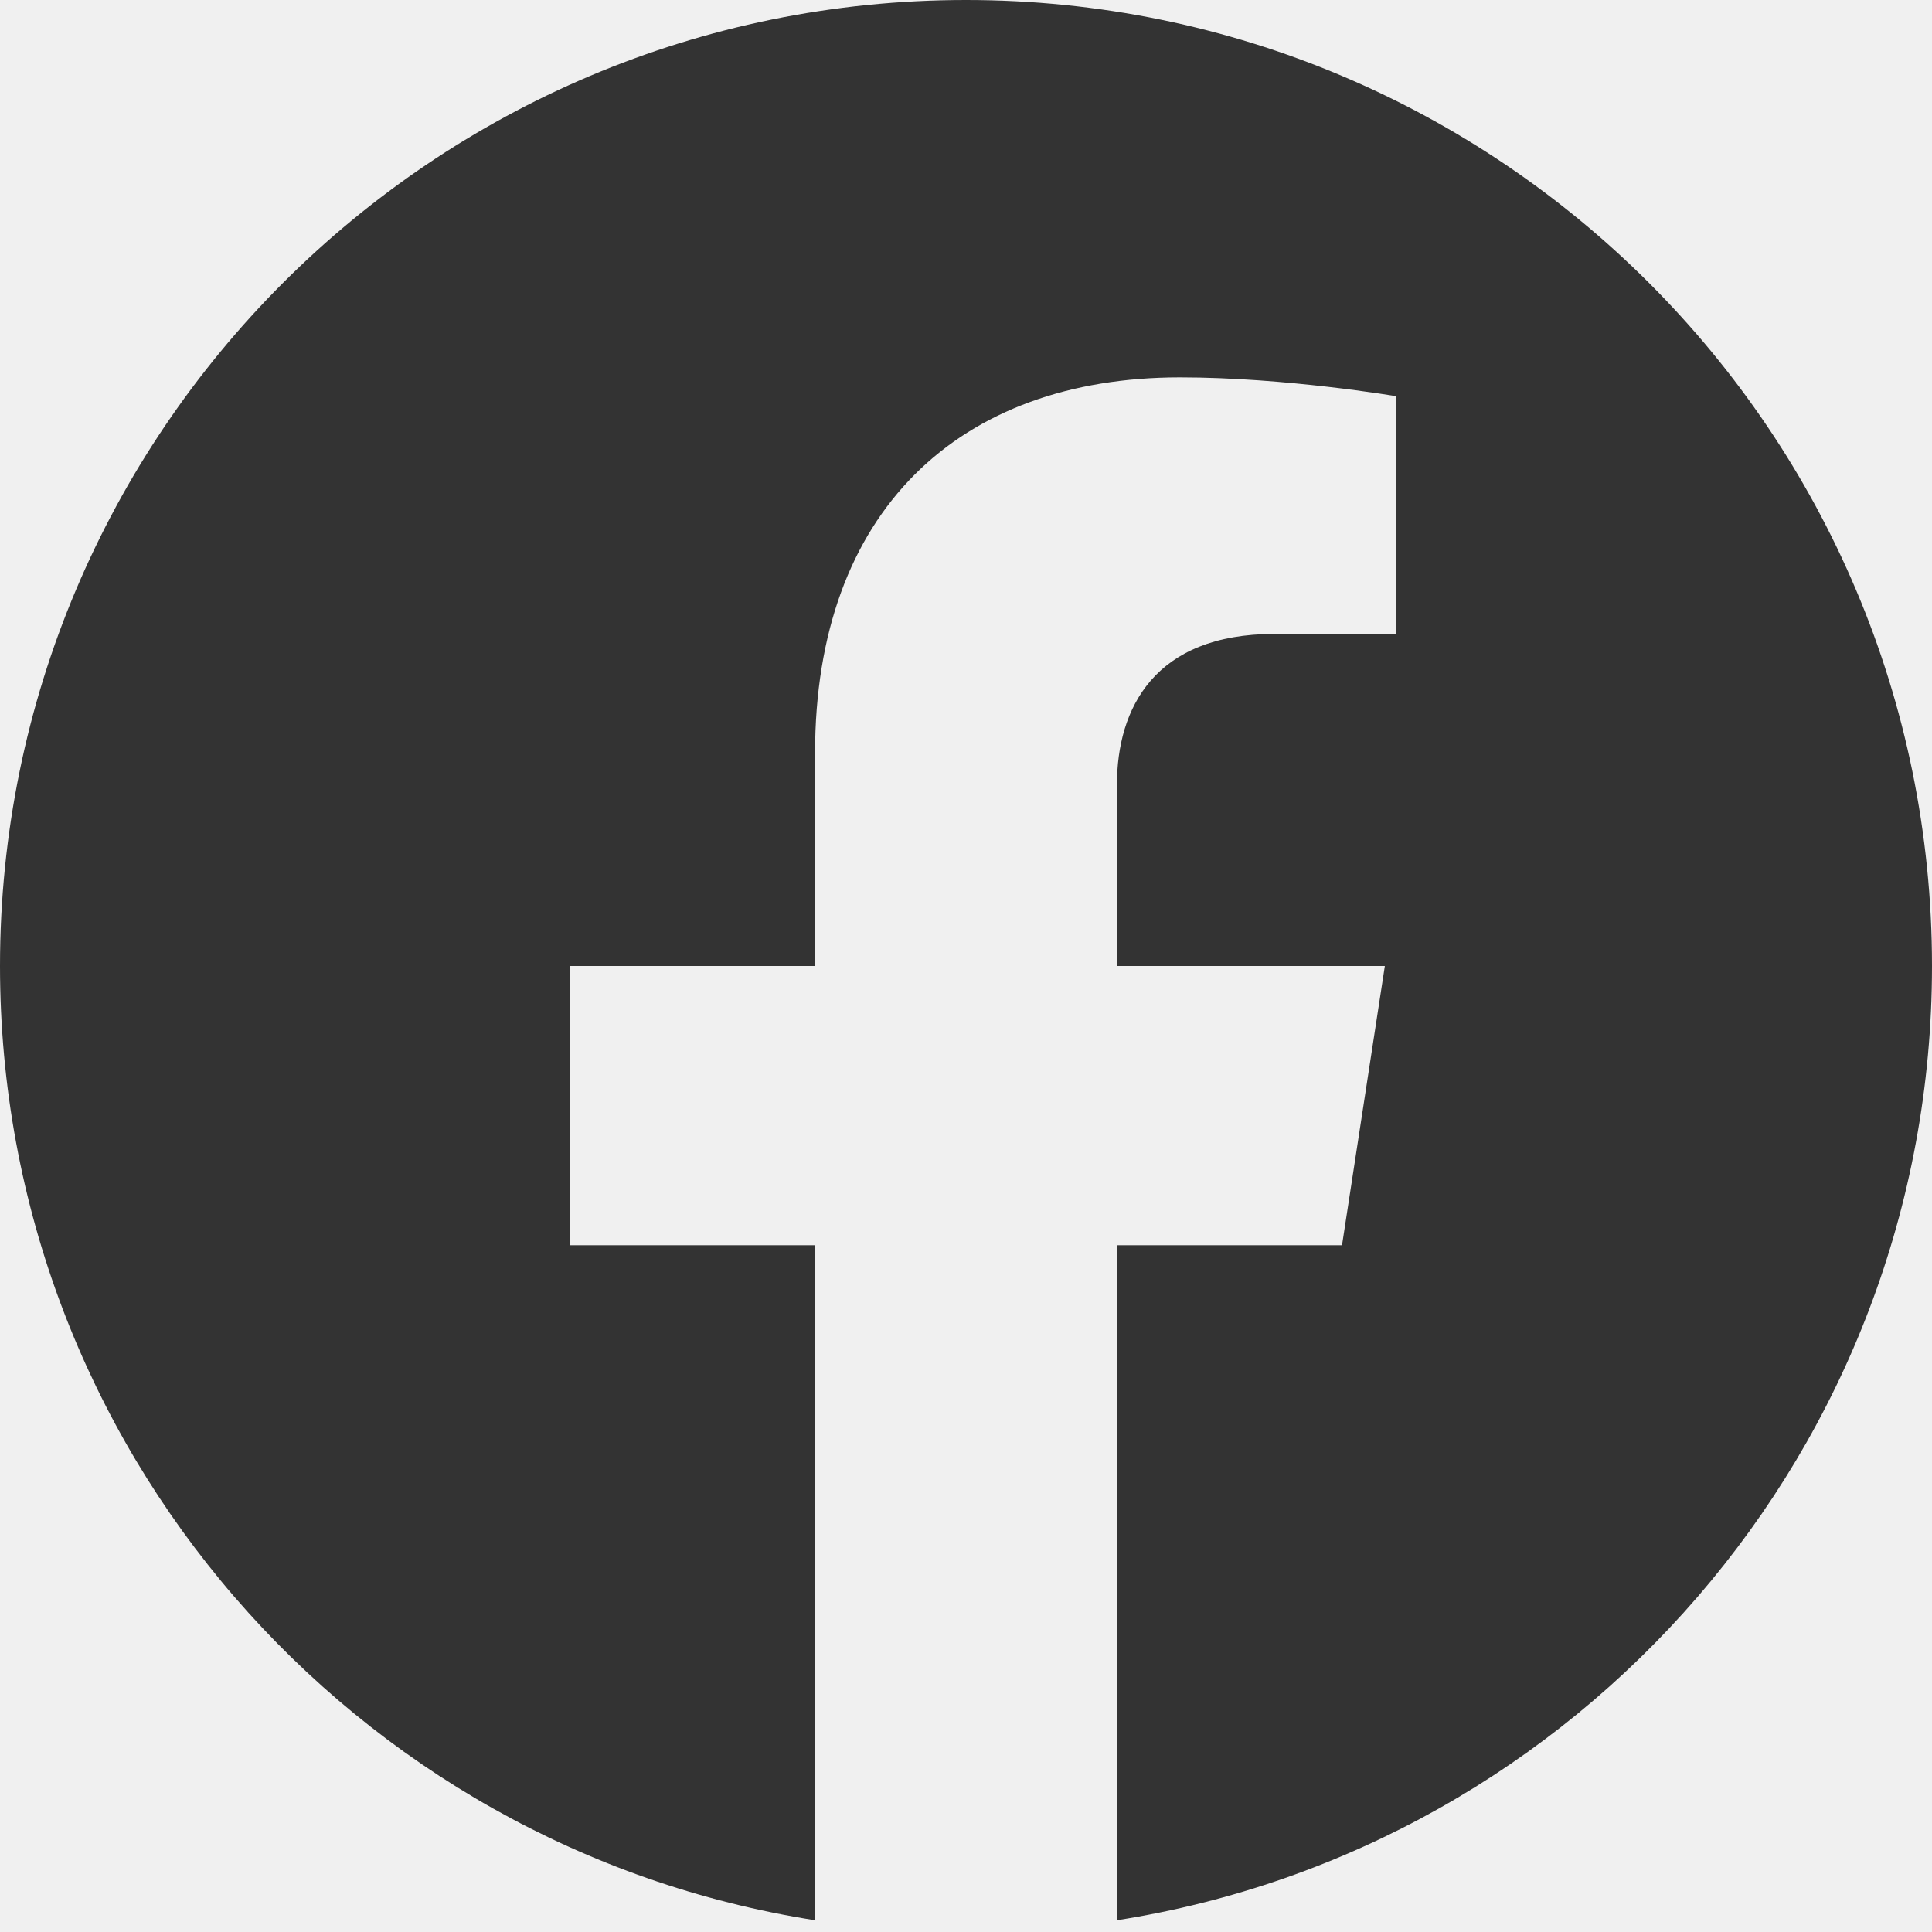
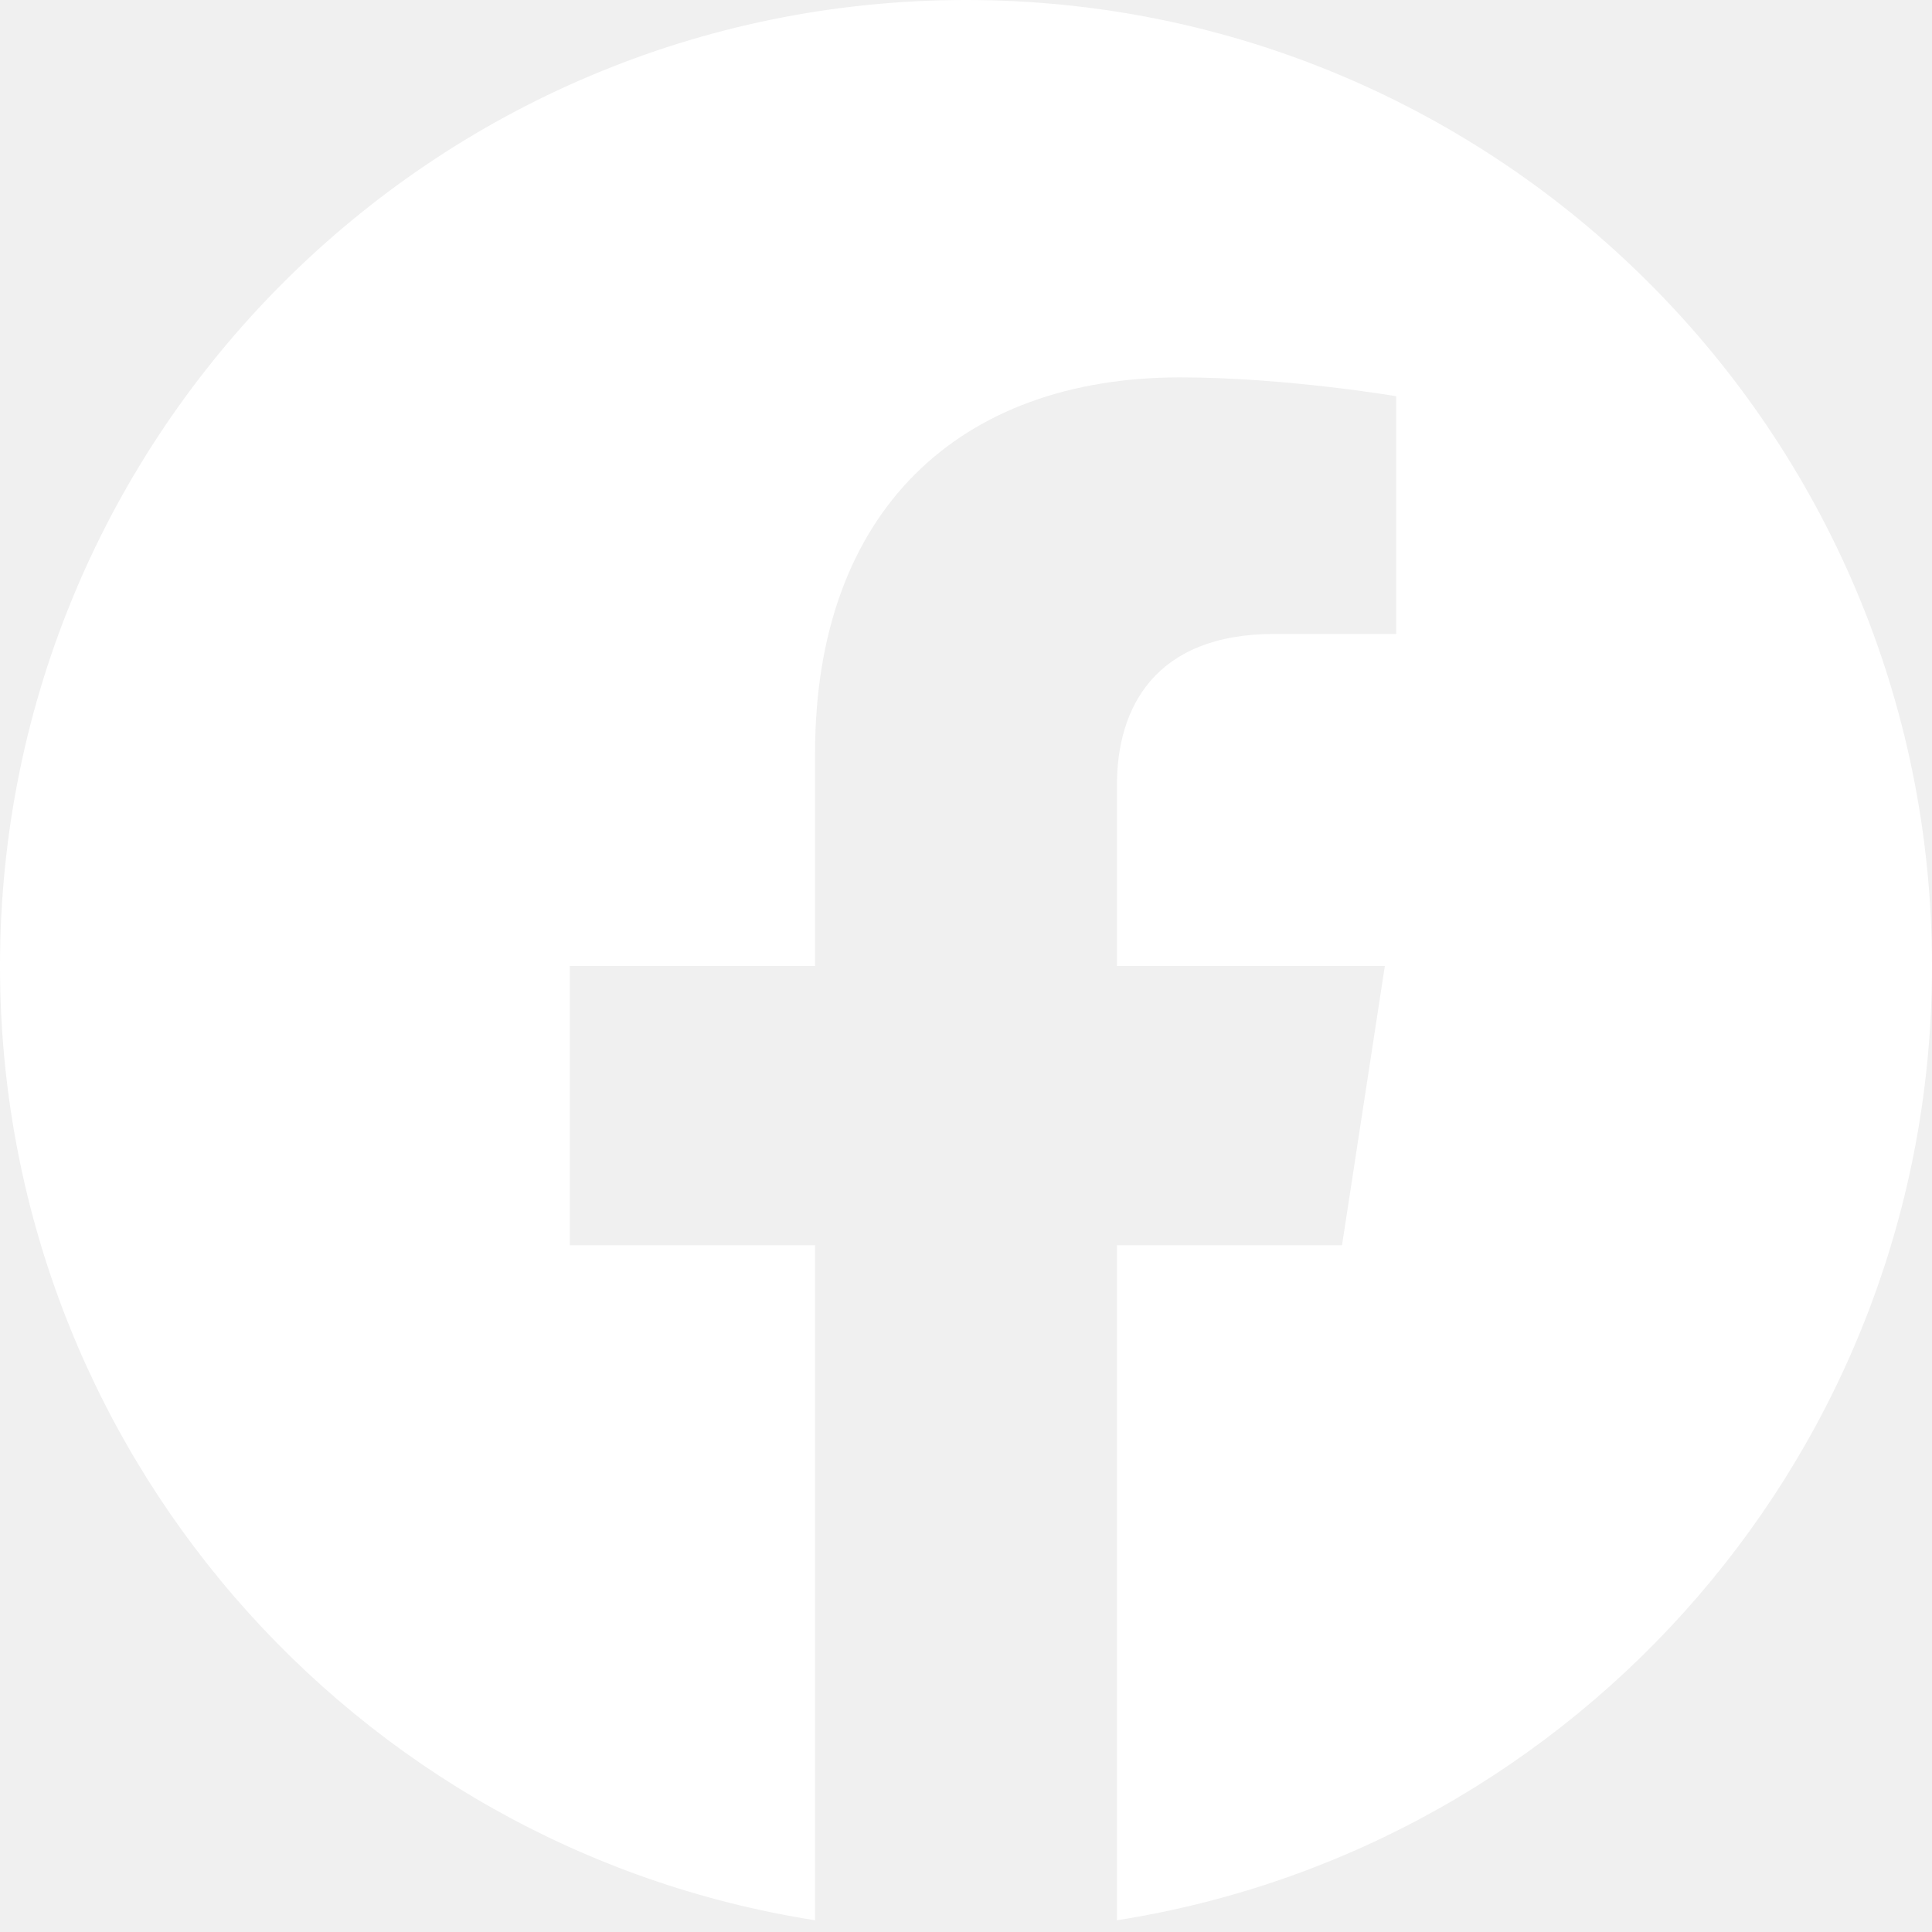
<svg xmlns="http://www.w3.org/2000/svg" width="24" height="24" viewBox="0 0 24 24" fill="none">
  <g clip-path="url(#clip0_55_338)">
-     <path d="M24 12C24 5.373 18.627 0 12 0C5.373 0 0 5.373 0 12C0 17.989 4.388 22.954 10.125 23.854V15.469H7.078V12H10.125V9.356C10.125 6.349 11.917 4.688 14.658 4.688C15.97 4.688 17.344 4.922 17.344 4.922V7.875H15.831C14.34 7.875 13.875 8.8 13.875 9.75V12H17.203L16.671 15.469H13.875V23.854C19.612 22.954 24 17.989 24 12Z" fill="#333333" />
+     <path d="M24 12C24 5.373 18.627 0 12 0C5.373 0 0 5.373 0 12C0 17.989 4.388 22.954 10.125 23.854V15.469H7.078V12H10.125V9.356C10.125 6.349 11.917 4.688 14.658 4.688C15.97 4.688 17.344 4.922 17.344 4.922V7.875H15.831C14.34 7.875 13.875 8.8 13.875 9.75V12H17.203L16.671 15.469H13.875V23.854C19.612 22.954 24 17.989 24 12Z" fill="#ffffff" />
  </g>
  <defs>
    <clipPath id="clip0_55_338">
      <rect width="24" height="24" fill="white" />
    </clipPath>
  </defs>
</svg>
